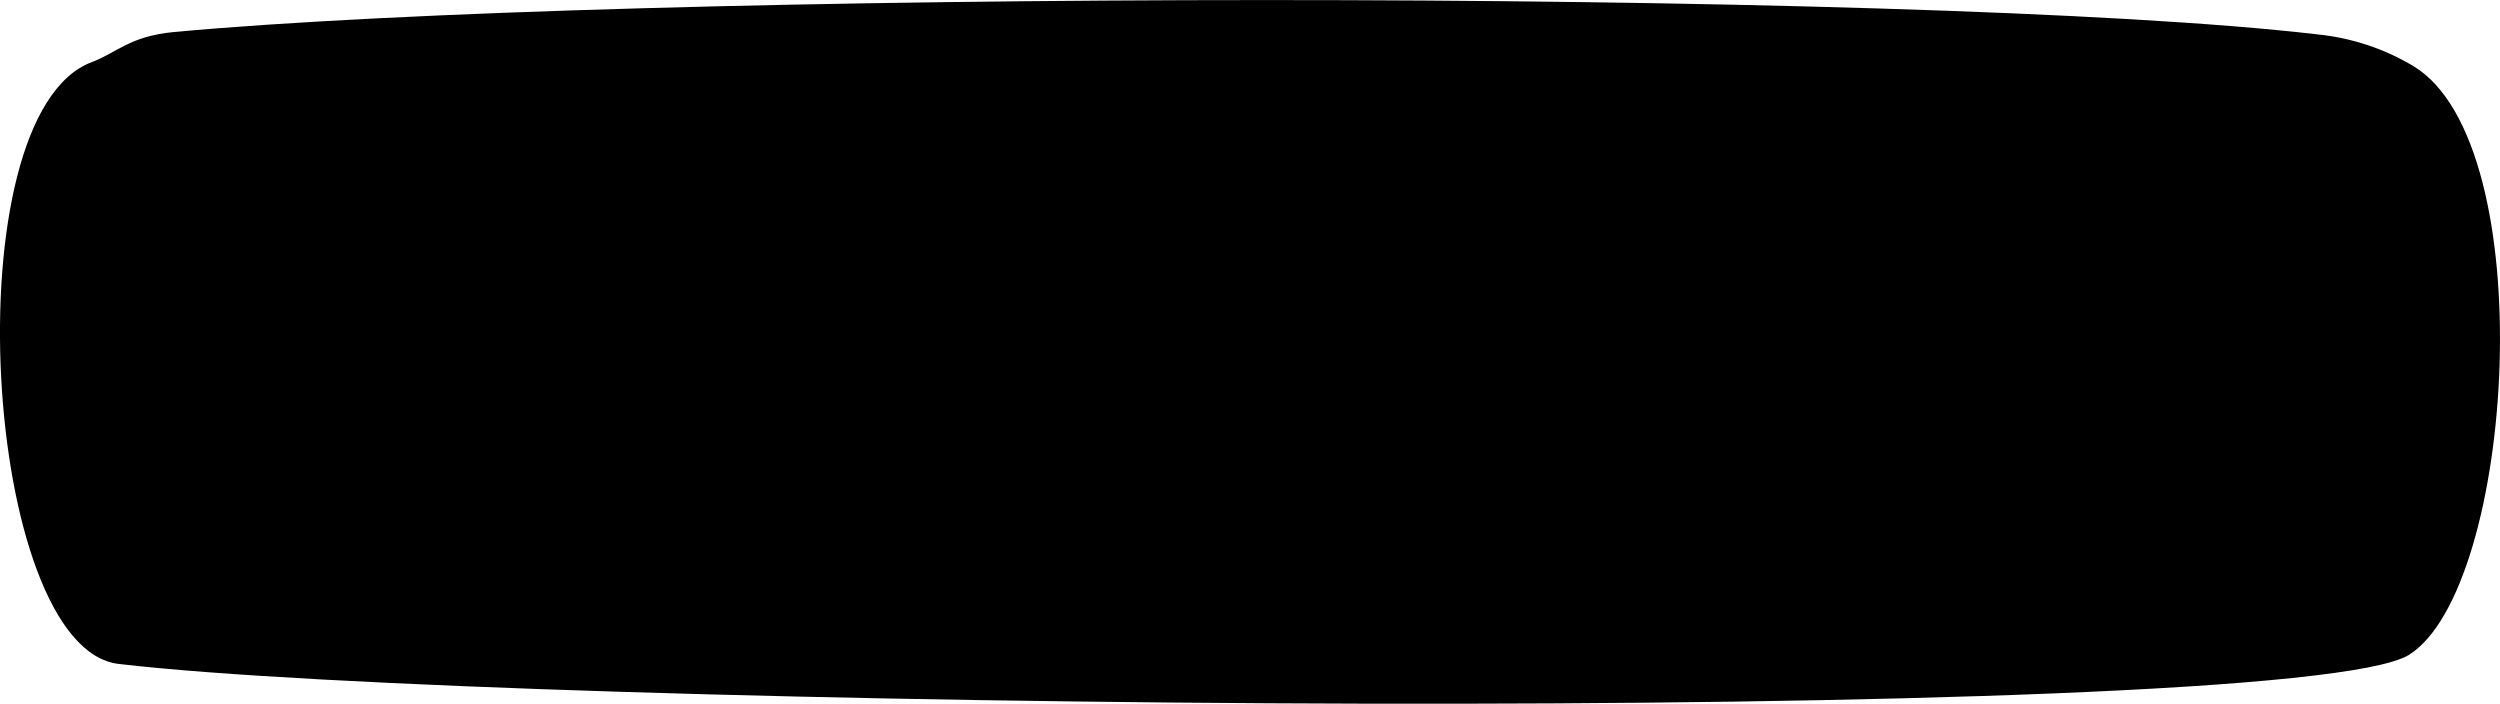
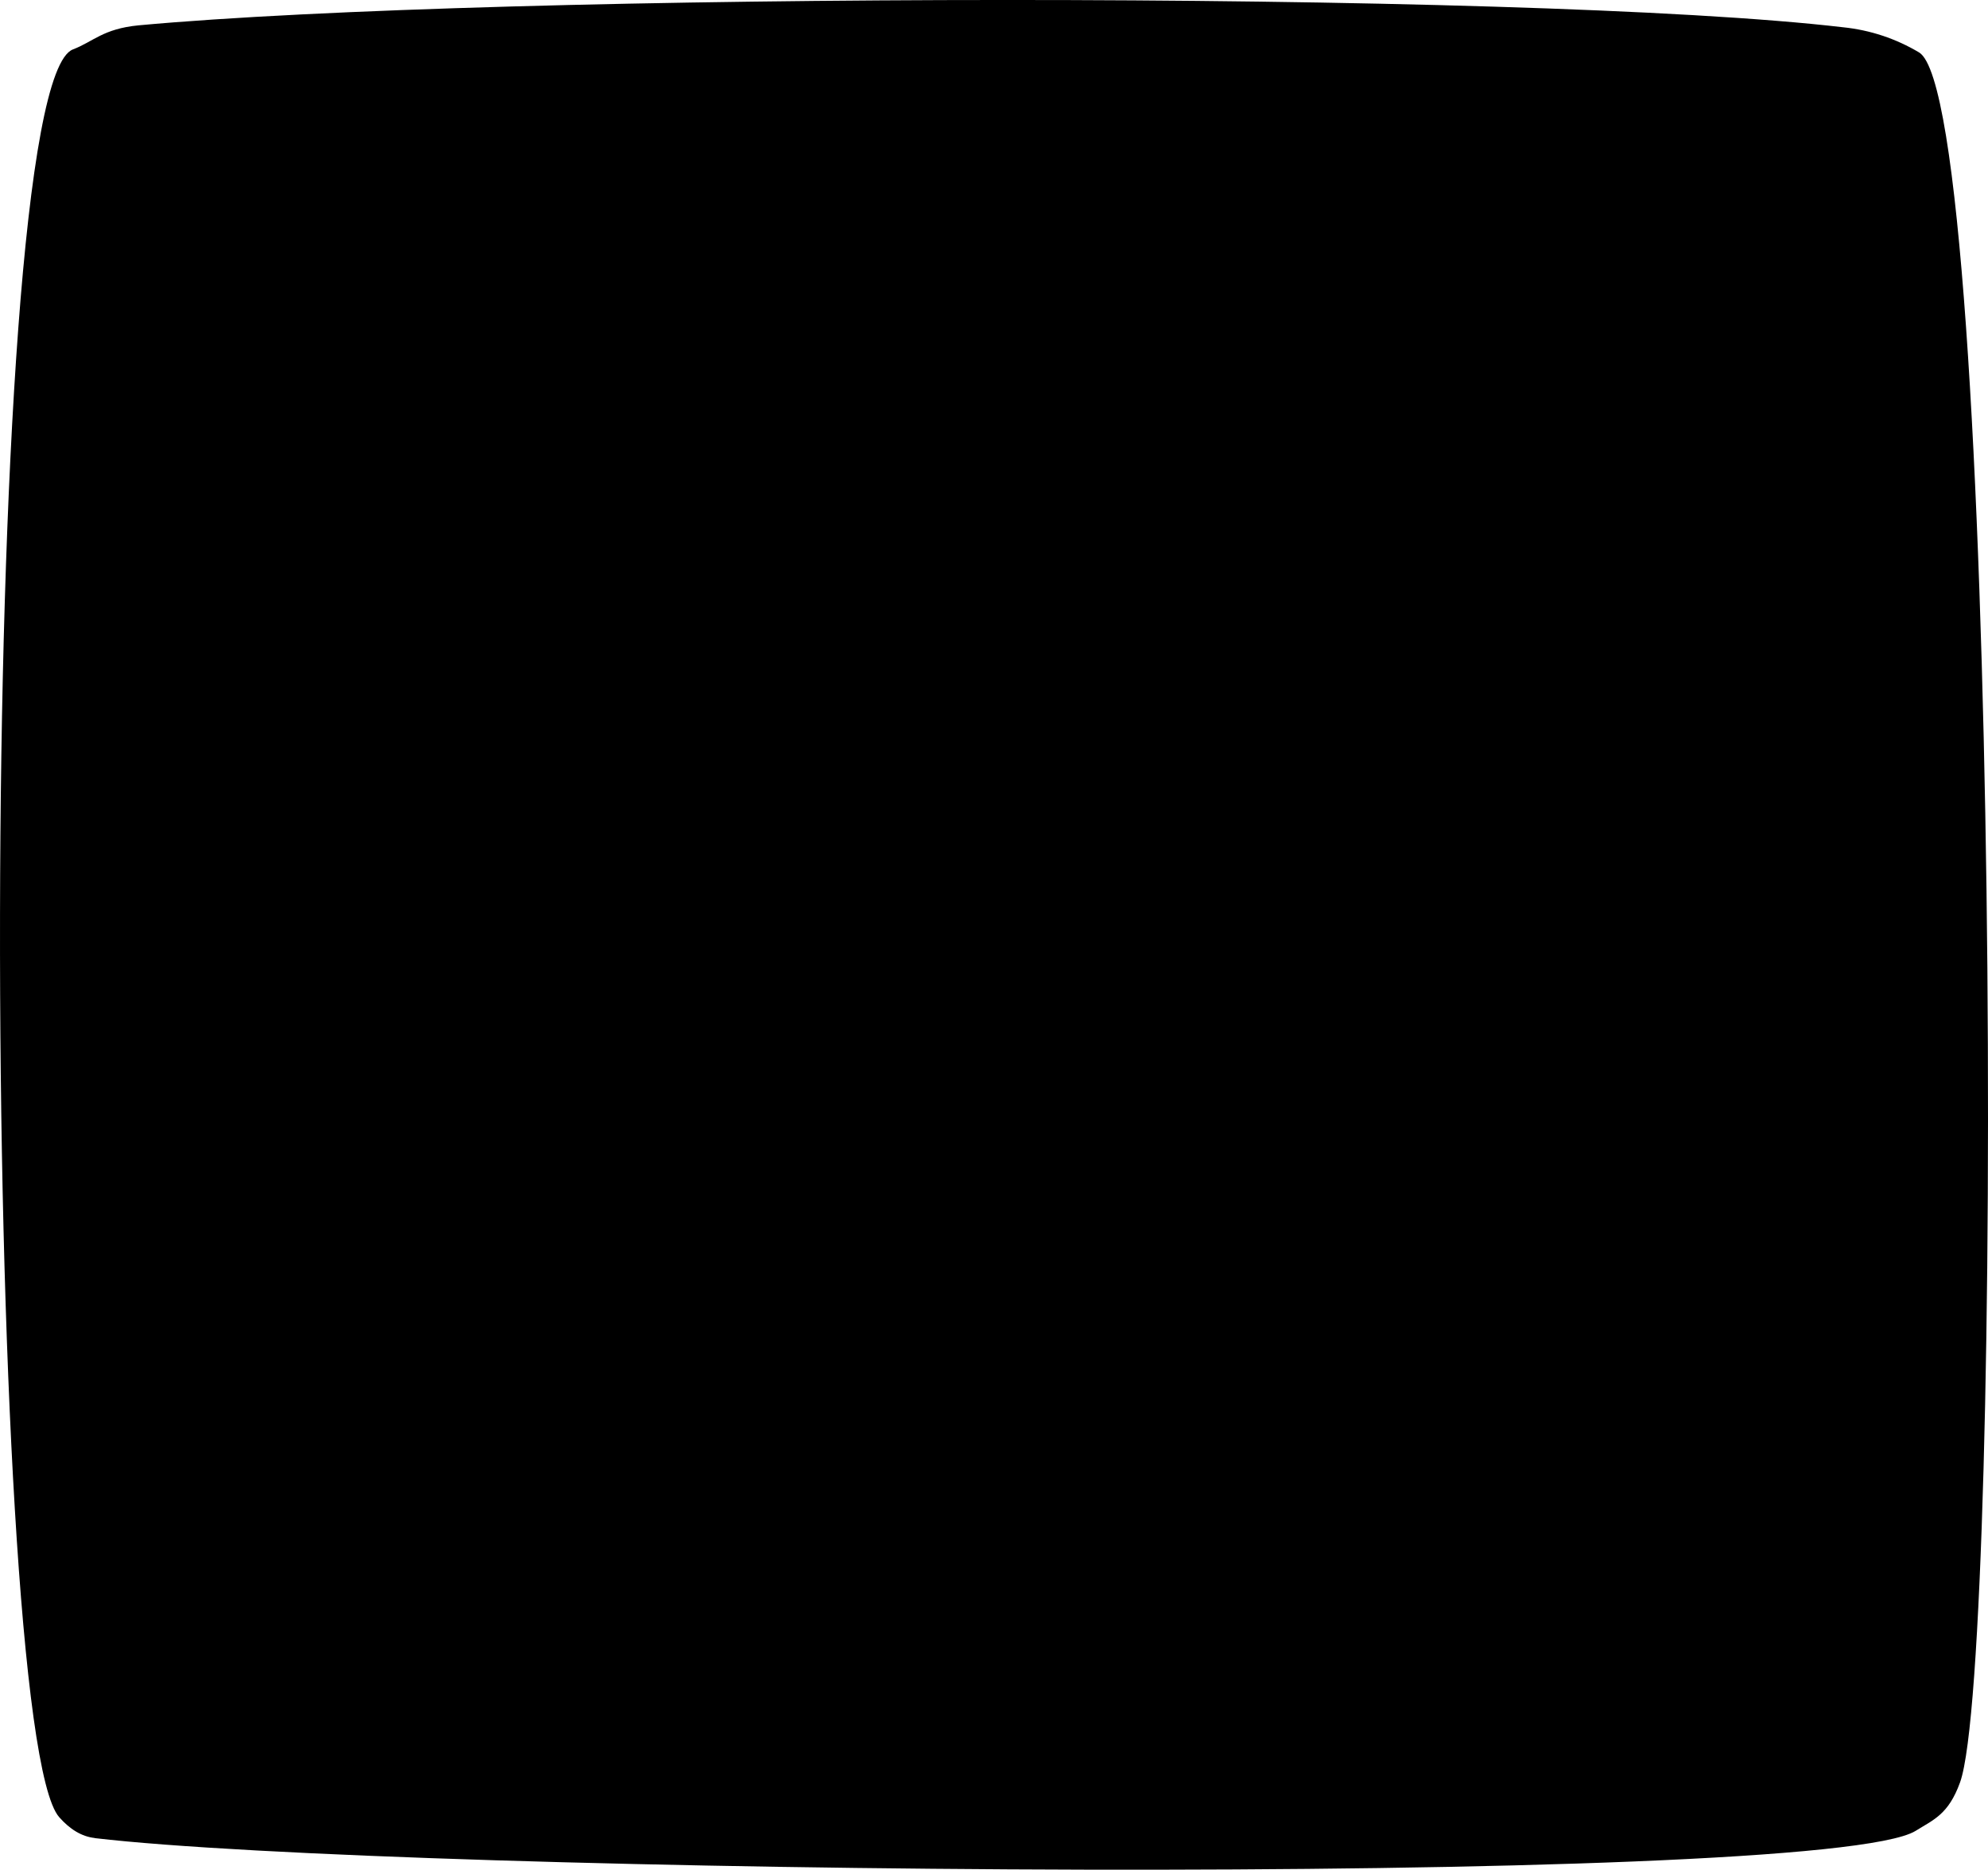
- <svg xmlns="http://www.w3.org/2000/svg" width="78.202" height="22.013" preserveAspectRatio="none" viewBox="0 0 20.691 5.824">
-   <path d="M.985 5.495c3.188.375 17.973.526 18.952-.075.879-.55 1.11-4.226.037-4.873a1.92 1.92 0 0 0-.79-.262C15.89-.102 5.166-.08 1.44.265 1.072.3.97.435.76.514-.411.952-.145 5.37.985 5.495z" fill-rule="evenodd" />
+ <svg xmlns="http://www.w3.org/2000/svg" width="78.202" height="73.561" preserveAspectRatio="none" viewBox="0 0 20.691 19.462">
+   <path d="M.985 19.133c3.188.375 17.973.526 18.952-.075.185-.116.342-.169.463-.505.456-1.258.421-17.496-.426-18.007a1.92 1.92 0 0 0-.79-.262C15.89-.103 5.166-.08 1.44.264 1.072.3.97.434.76.514-.27.898-.188 18.003.616 18.915c.11.125.233.202.37.217z" fill-rule="evenodd" />
</svg>
